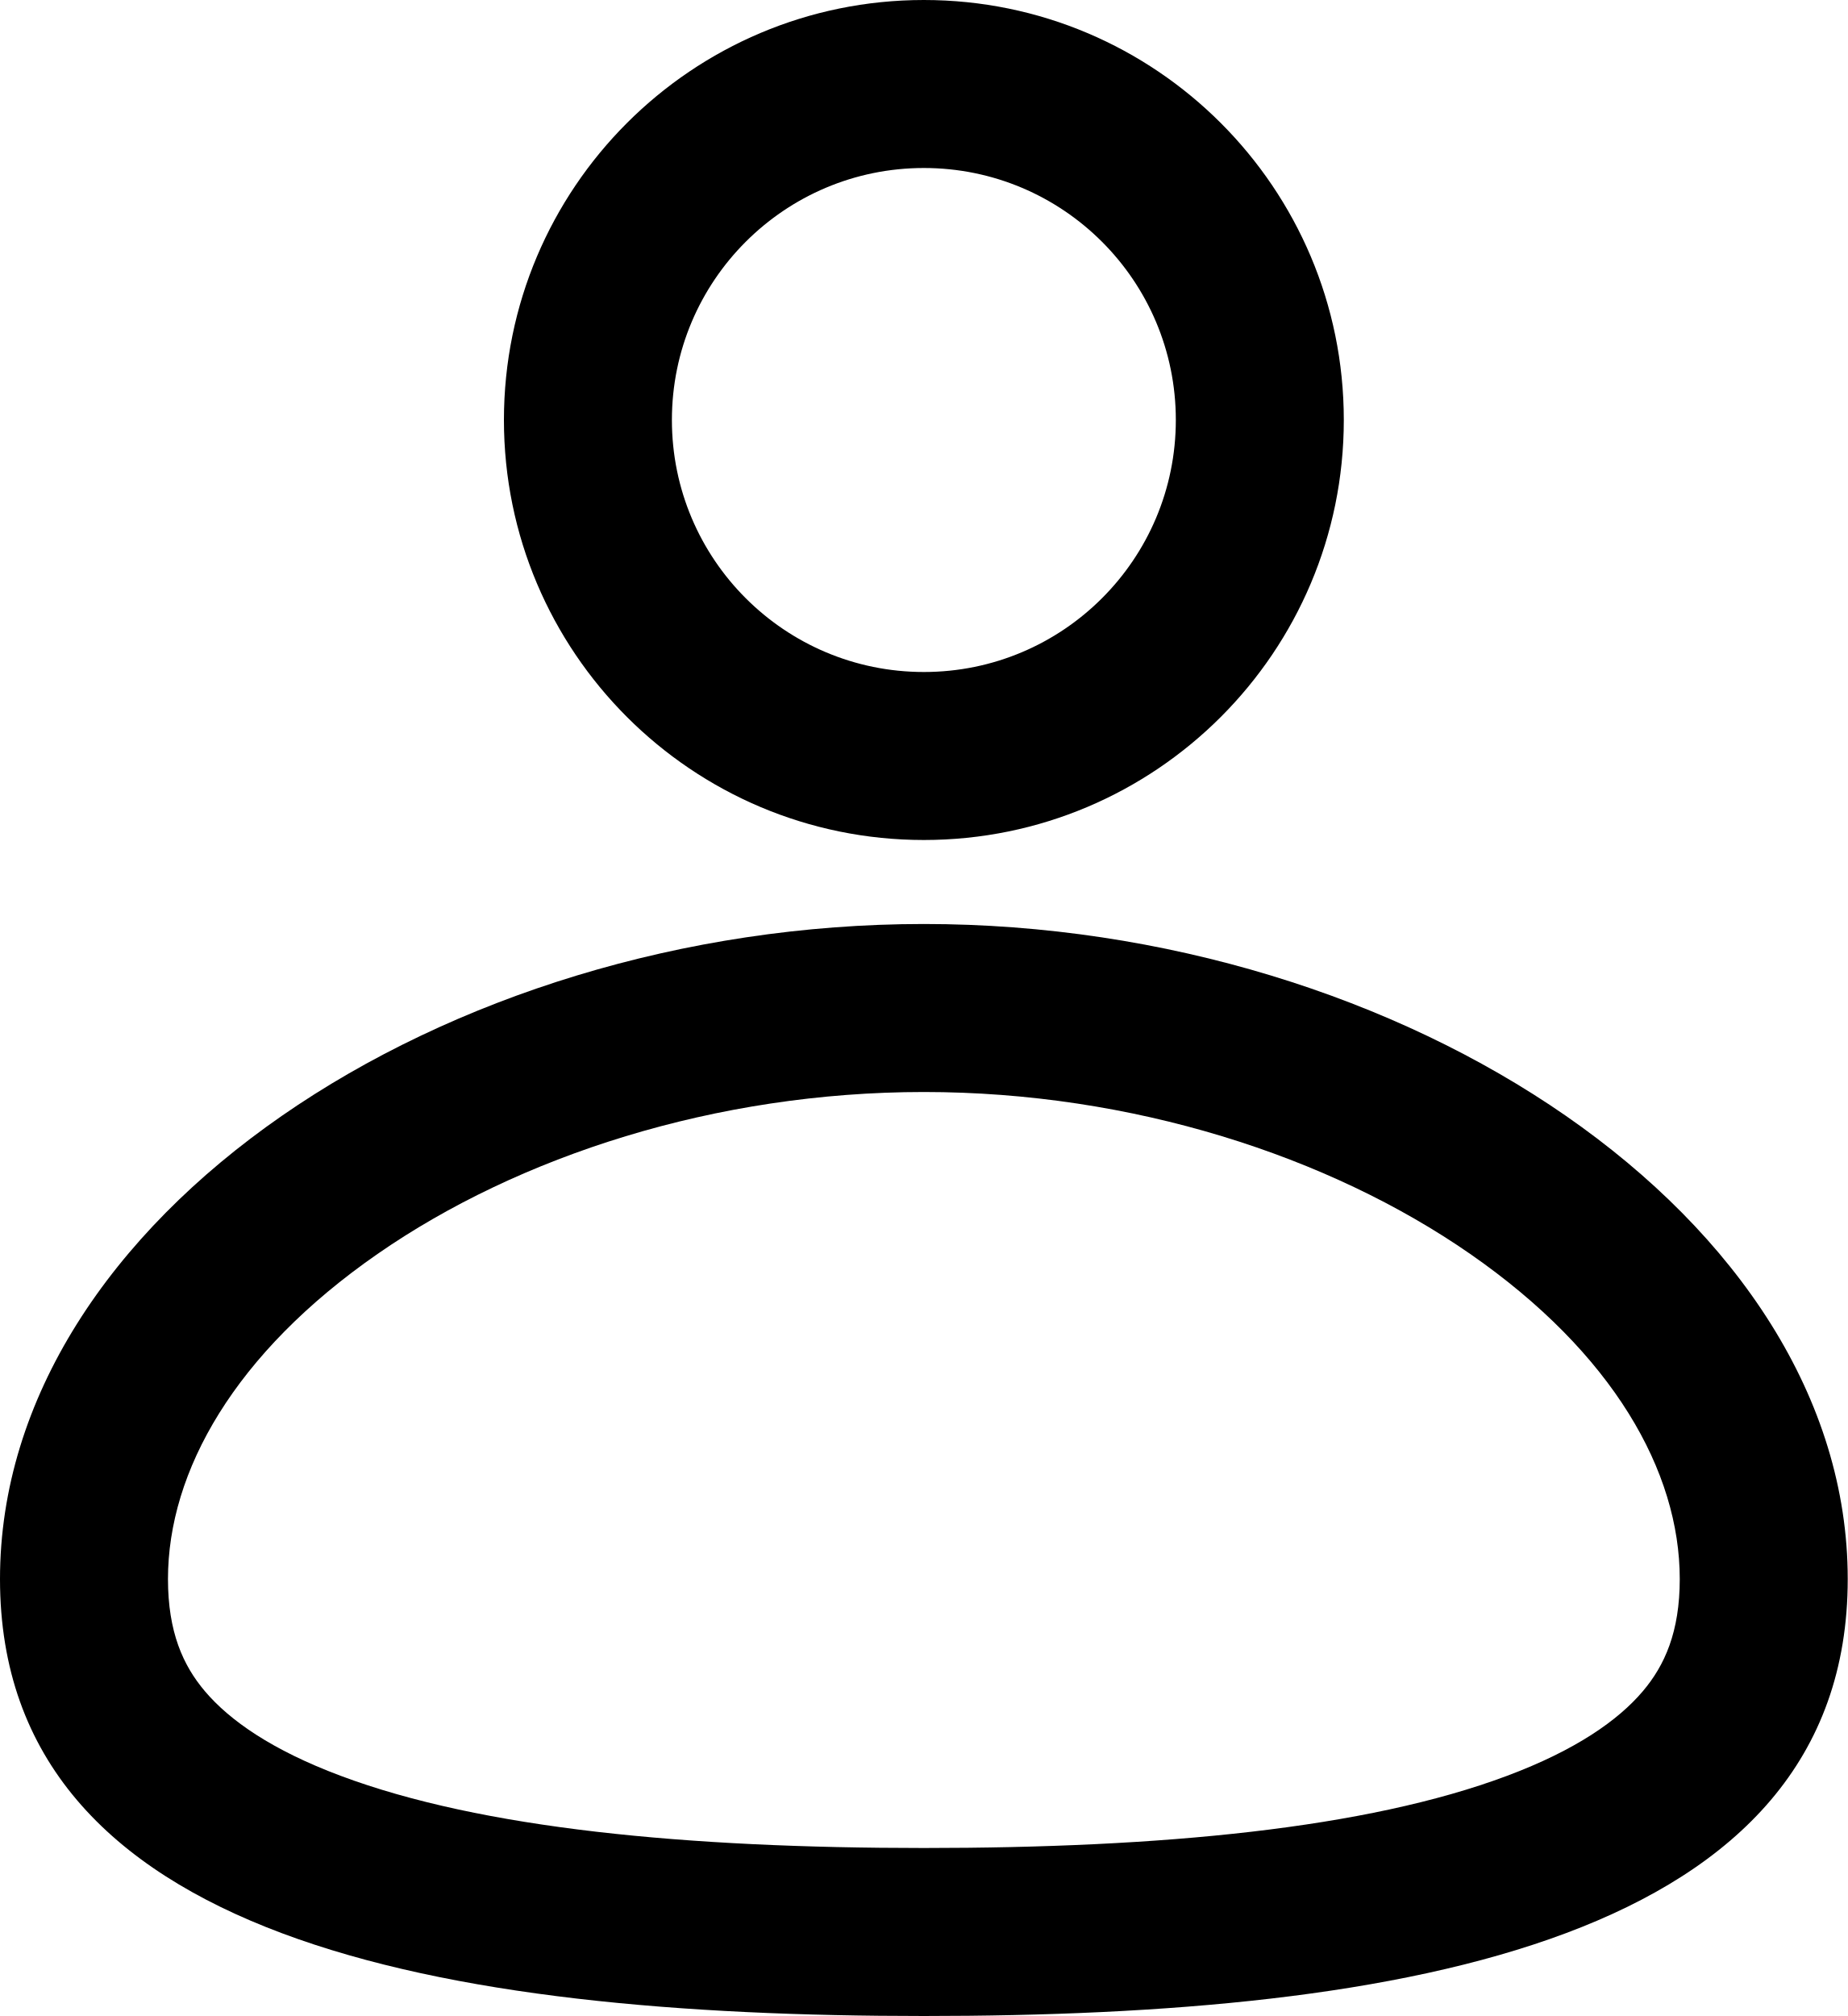
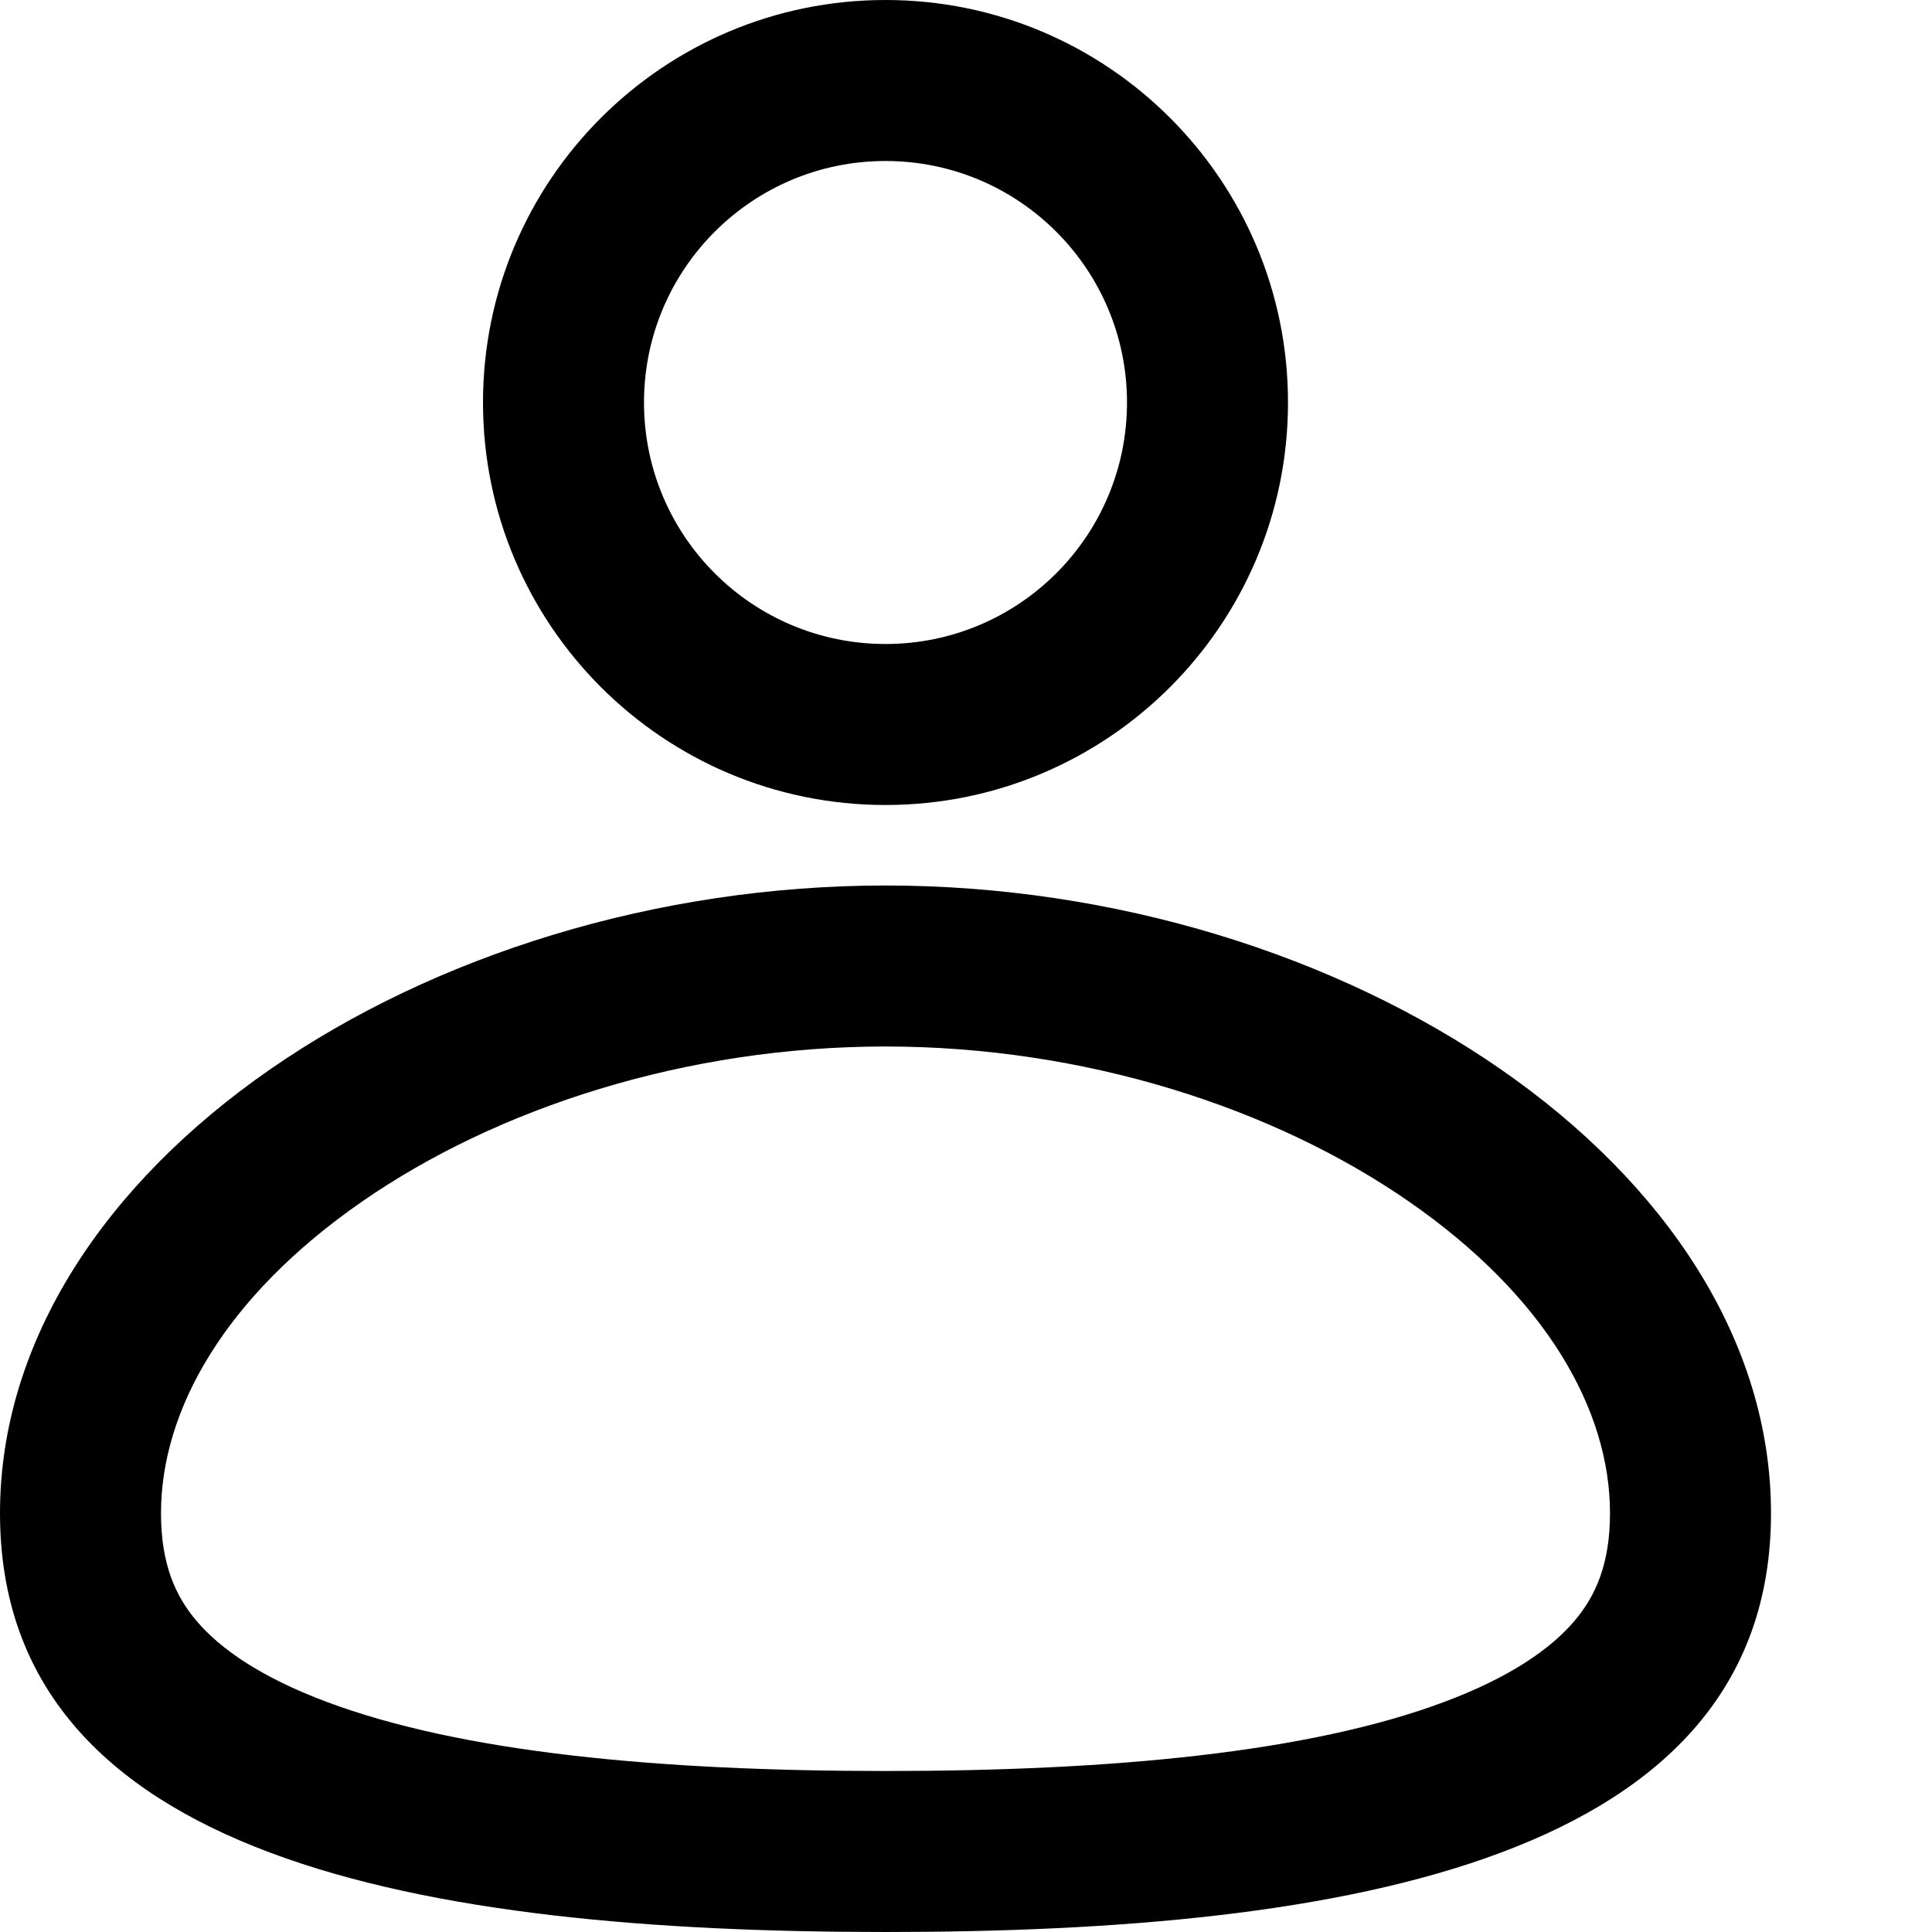
- <svg xmlns="http://www.w3.org/2000/svg" width="22" height="24" viewBox="0 0 22 24" fill="none">
+ <svg xmlns="http://www.w3.org/2000/svg" width="24" height="24" viewBox="0 0 24 24" fill="none">
  <path fill-rule="evenodd" clip-rule="evenodd" d="M11 8C12.657 8 14 6.657 14 5C14 3.343 12.657 2 11 2C9.343 2 8 3.343 8 5C8 6.657 9.343 8 11 8ZM11 10C13.761 10 16 7.761 16 5C16 2.239 13.761 0 11 0C8.239 0 6 2.239 6 5C6 7.761 8.239 10 11 10Z" fill="black" />
  <path fill-rule="evenodd" clip-rule="evenodd" d="M19.56 20.134C19.821 19.826 20 19.428 20 18.798C20 17.516 19.206 16.108 17.505 14.928C15.823 13.761 13.475 13 11 13C8.525 13 6.177 13.761 4.495 14.928C2.794 16.108 2 17.516 2 18.798C2 19.428 2.179 19.826 2.44 20.134C2.734 20.481 3.239 20.835 4.057 21.141C5.736 21.77 8.179 22 11 22C13.821 22 16.264 21.77 17.943 21.141C18.761 20.835 19.266 20.481 19.56 20.134ZM11 24C16.718 24 22 23.105 22 18.798C22 14.491 16.718 11 11 11C5.282 11 0 14.491 0 18.798C0 23.105 5.282 24 11 24Z" fill="black" />
</svg>
